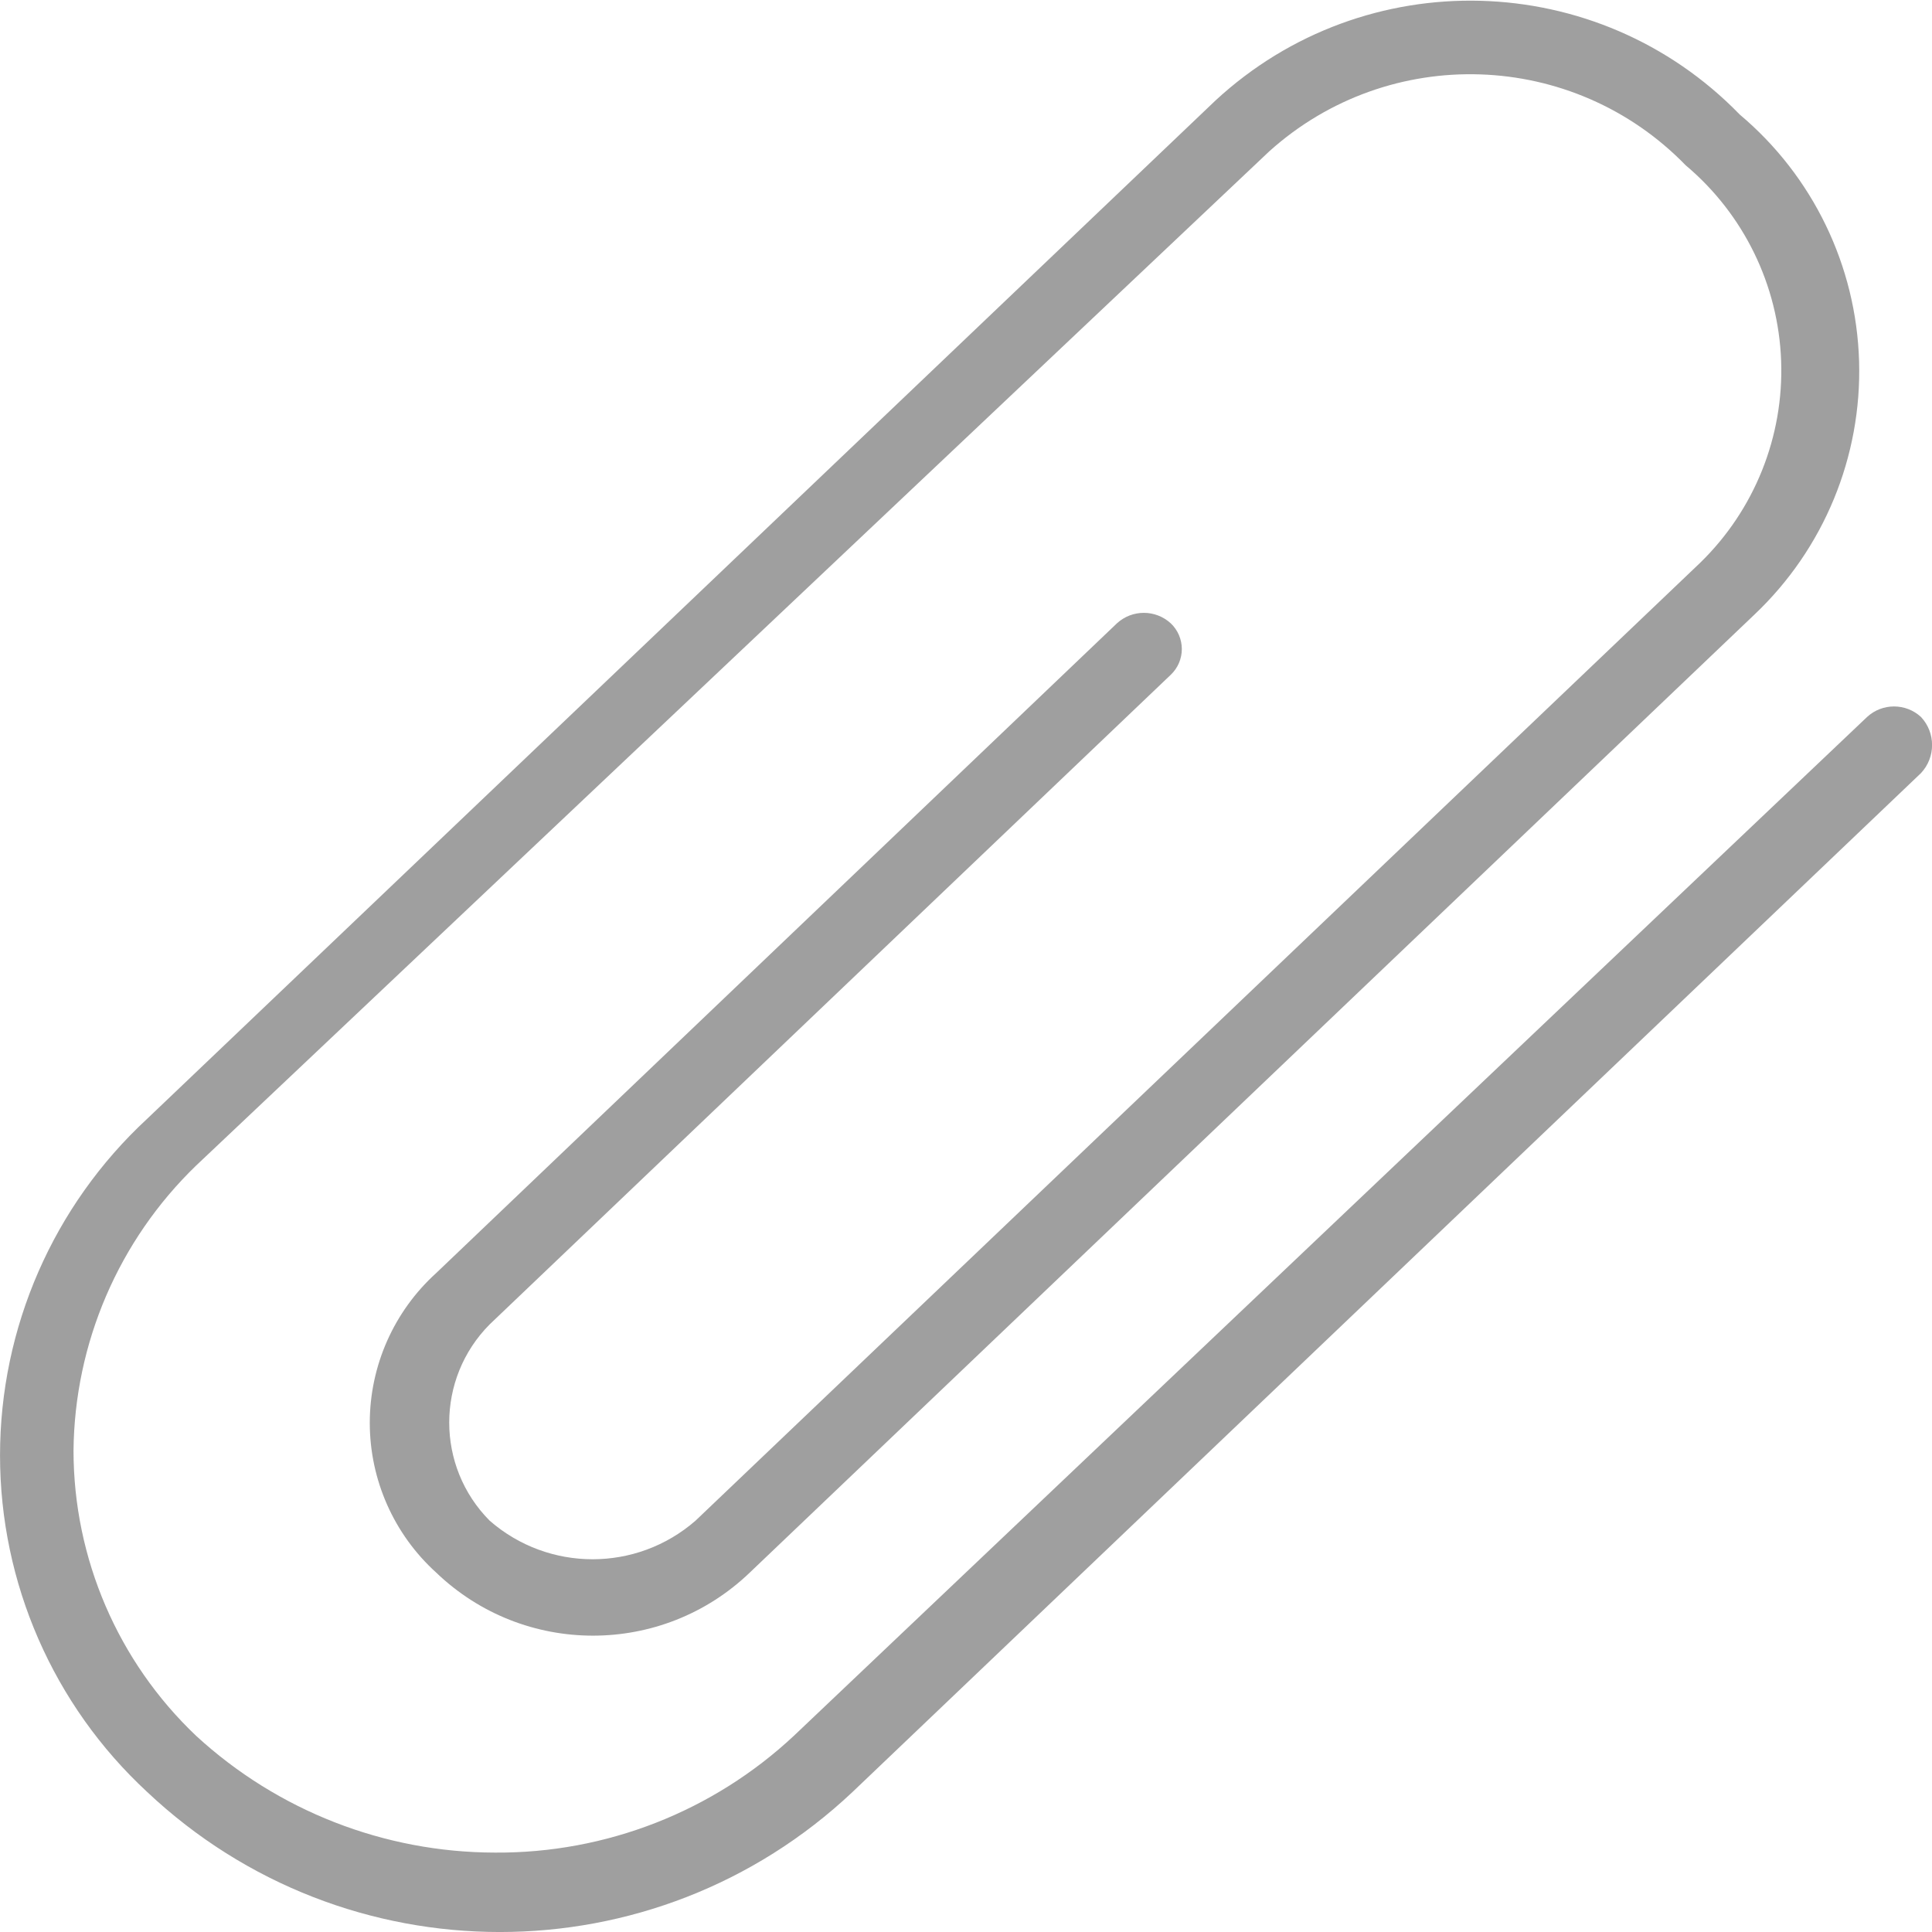
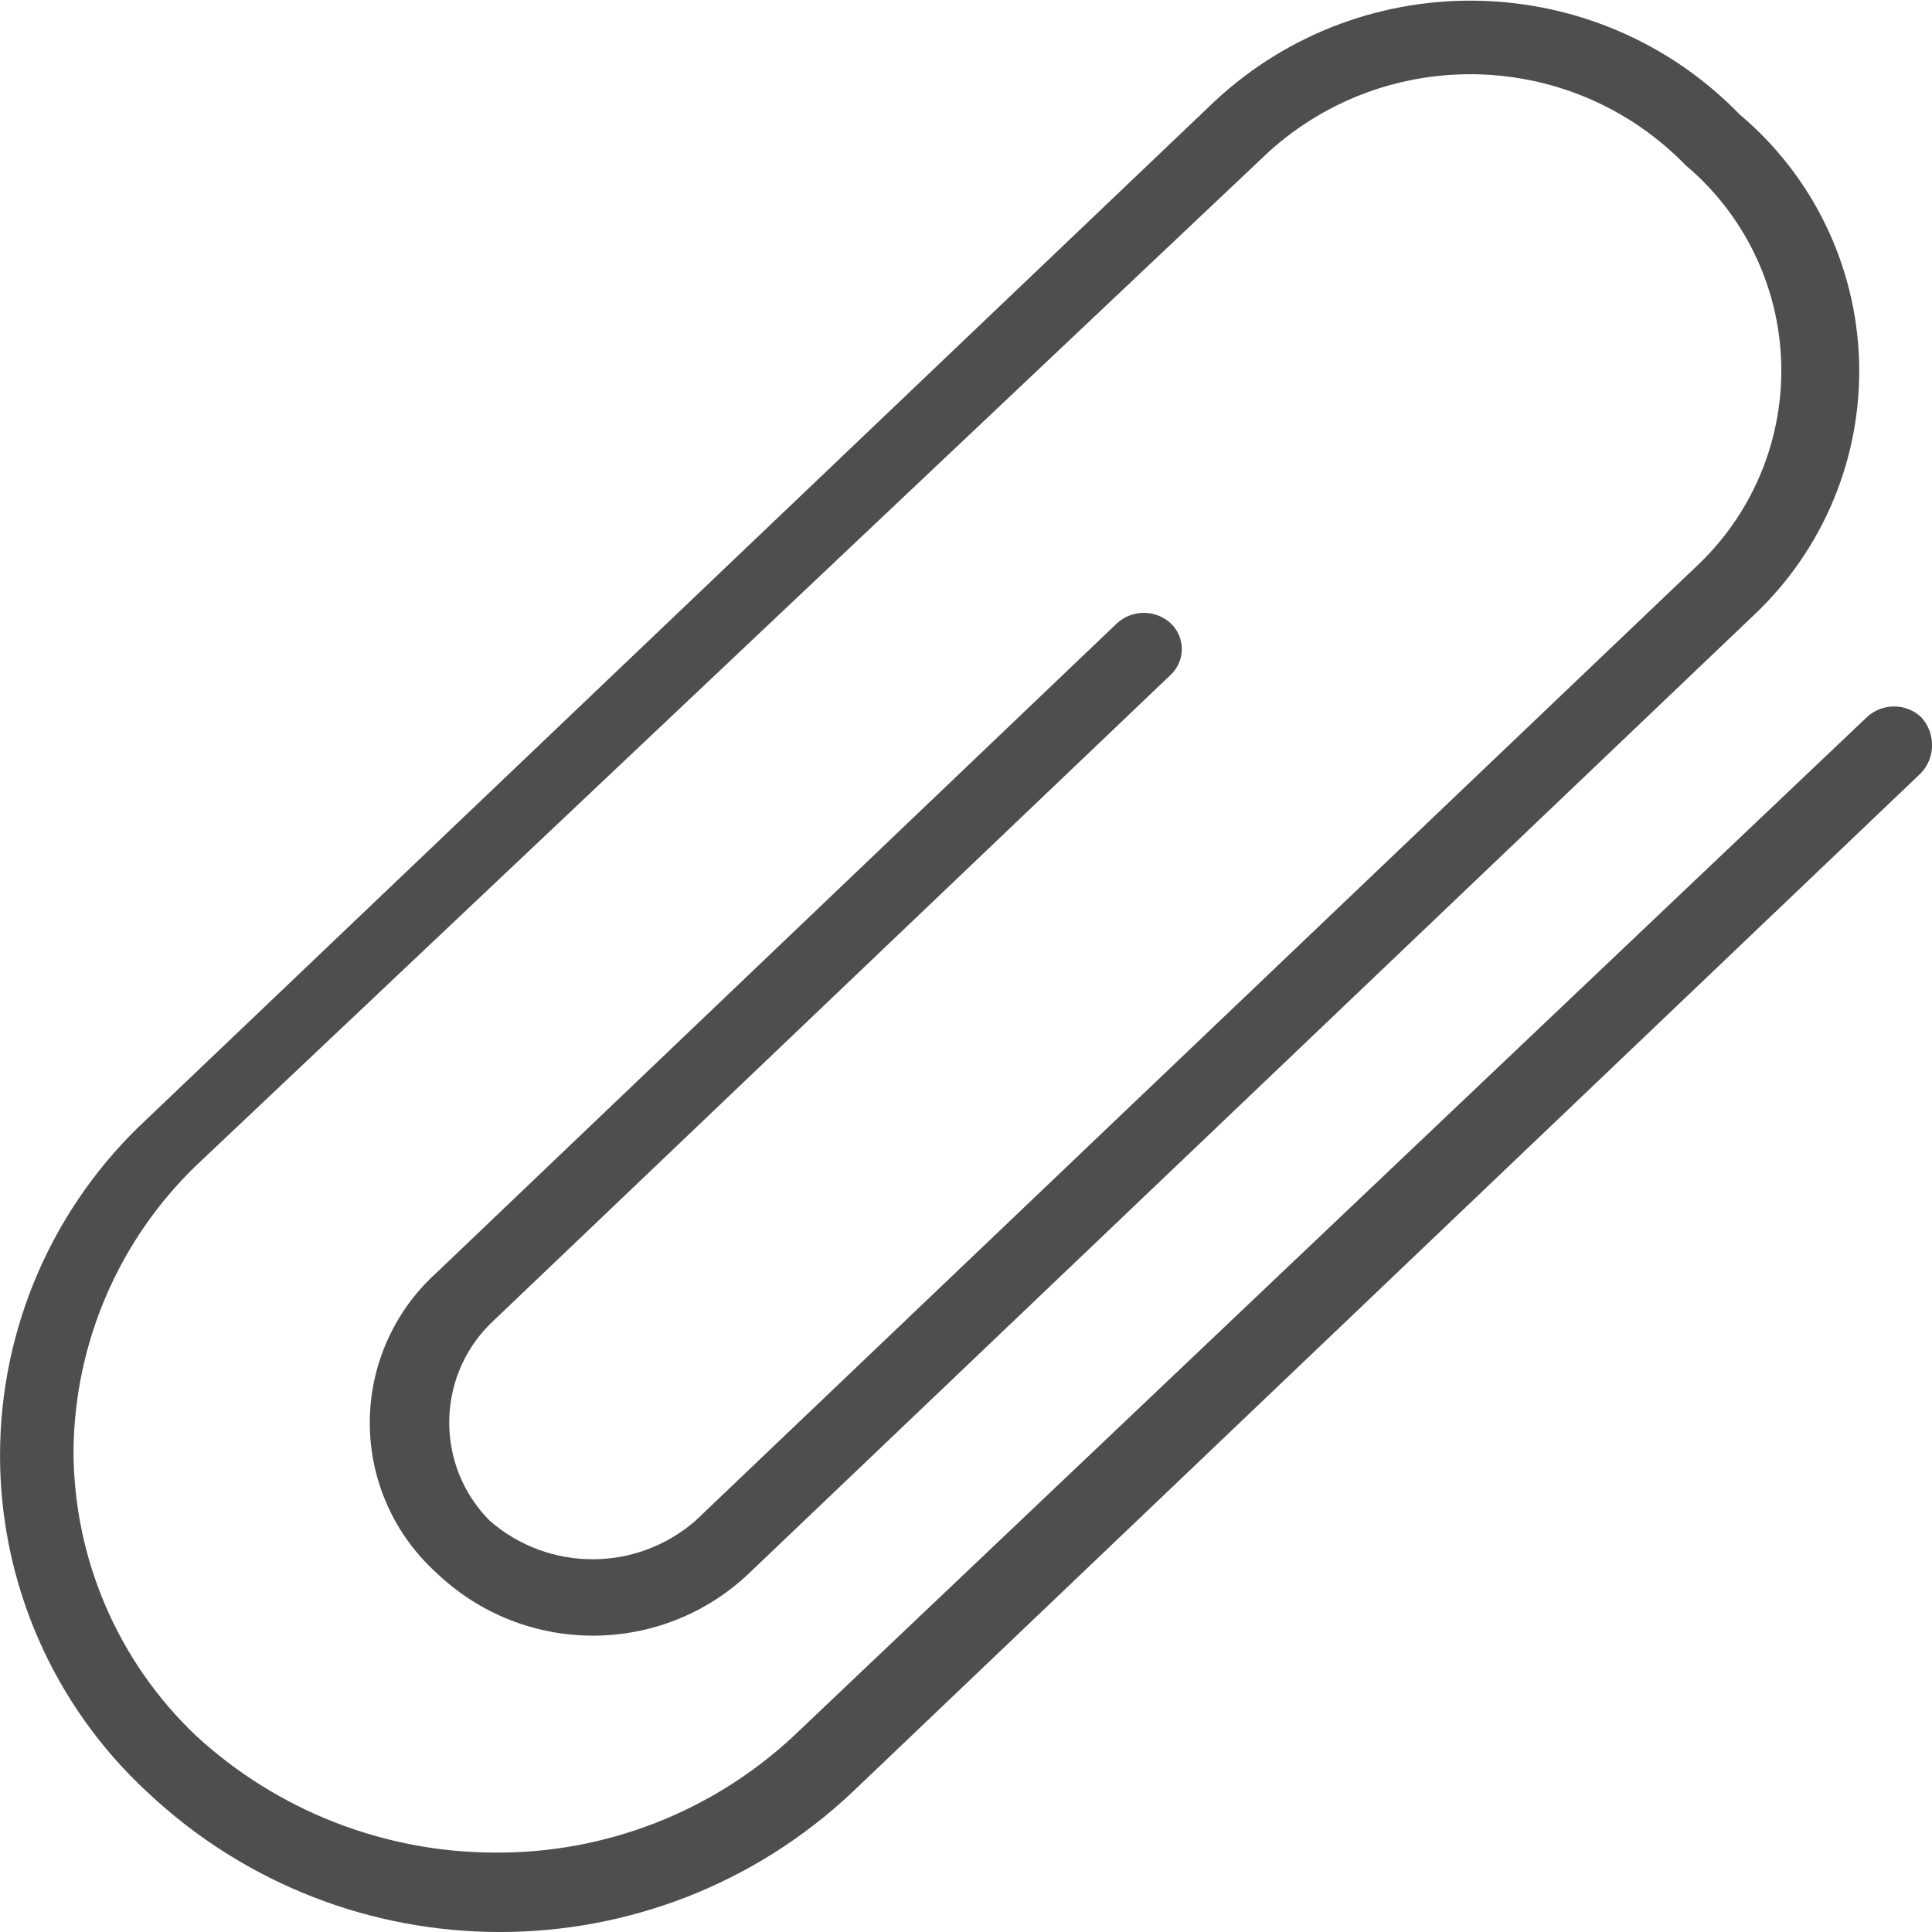
<svg xmlns="http://www.w3.org/2000/svg" viewBox="2291 139.031 20 20">
  <defs>
    <style>
      .cls-1 {
-         fill: #9f9f9f;
+         fill: #4E4E4E;
      }
    </style>
  </defs>
  <path id="Path_6" data-name="Path 6" class="cls-1" d="M19.886,7.48a.412.412,0,0,0-.558,0L8.218,18.027a4.487,4.487,0,0,1-3.094,1.209,4.58,4.58,0,0,1-3.094-1.209A4.075,4.075,0,0,1,.761,15.076a4.158,4.158,0,0,1,1.268-2.951l11.11-10.5a3.11,3.11,0,0,1,4.312.145A2.776,2.776,0,0,1,17.6,5.884L7.2,15.8a1.621,1.621,0,0,1-2.131,0,1.442,1.442,0,0,1,0-2.032l7.051-6.725a.367.367,0,0,0,0-.532.412.412,0,0,0-.558,0L4.515,13.237a2.092,2.092,0,0,0,0,3.1,2.344,2.344,0,0,0,3.247,0l10.4-9.917a3.47,3.47,0,0,0-.152-5.176,3.886,3.886,0,0,0-5.428-.145L1.522,11.641a4.747,4.747,0,0,0,0,6.966,5.322,5.322,0,0,0,7.305,0L19.886,8.061a.425.425,0,0,0,0-.581Zm0,0" transform="translate(2291 138.973)" />
</svg>
